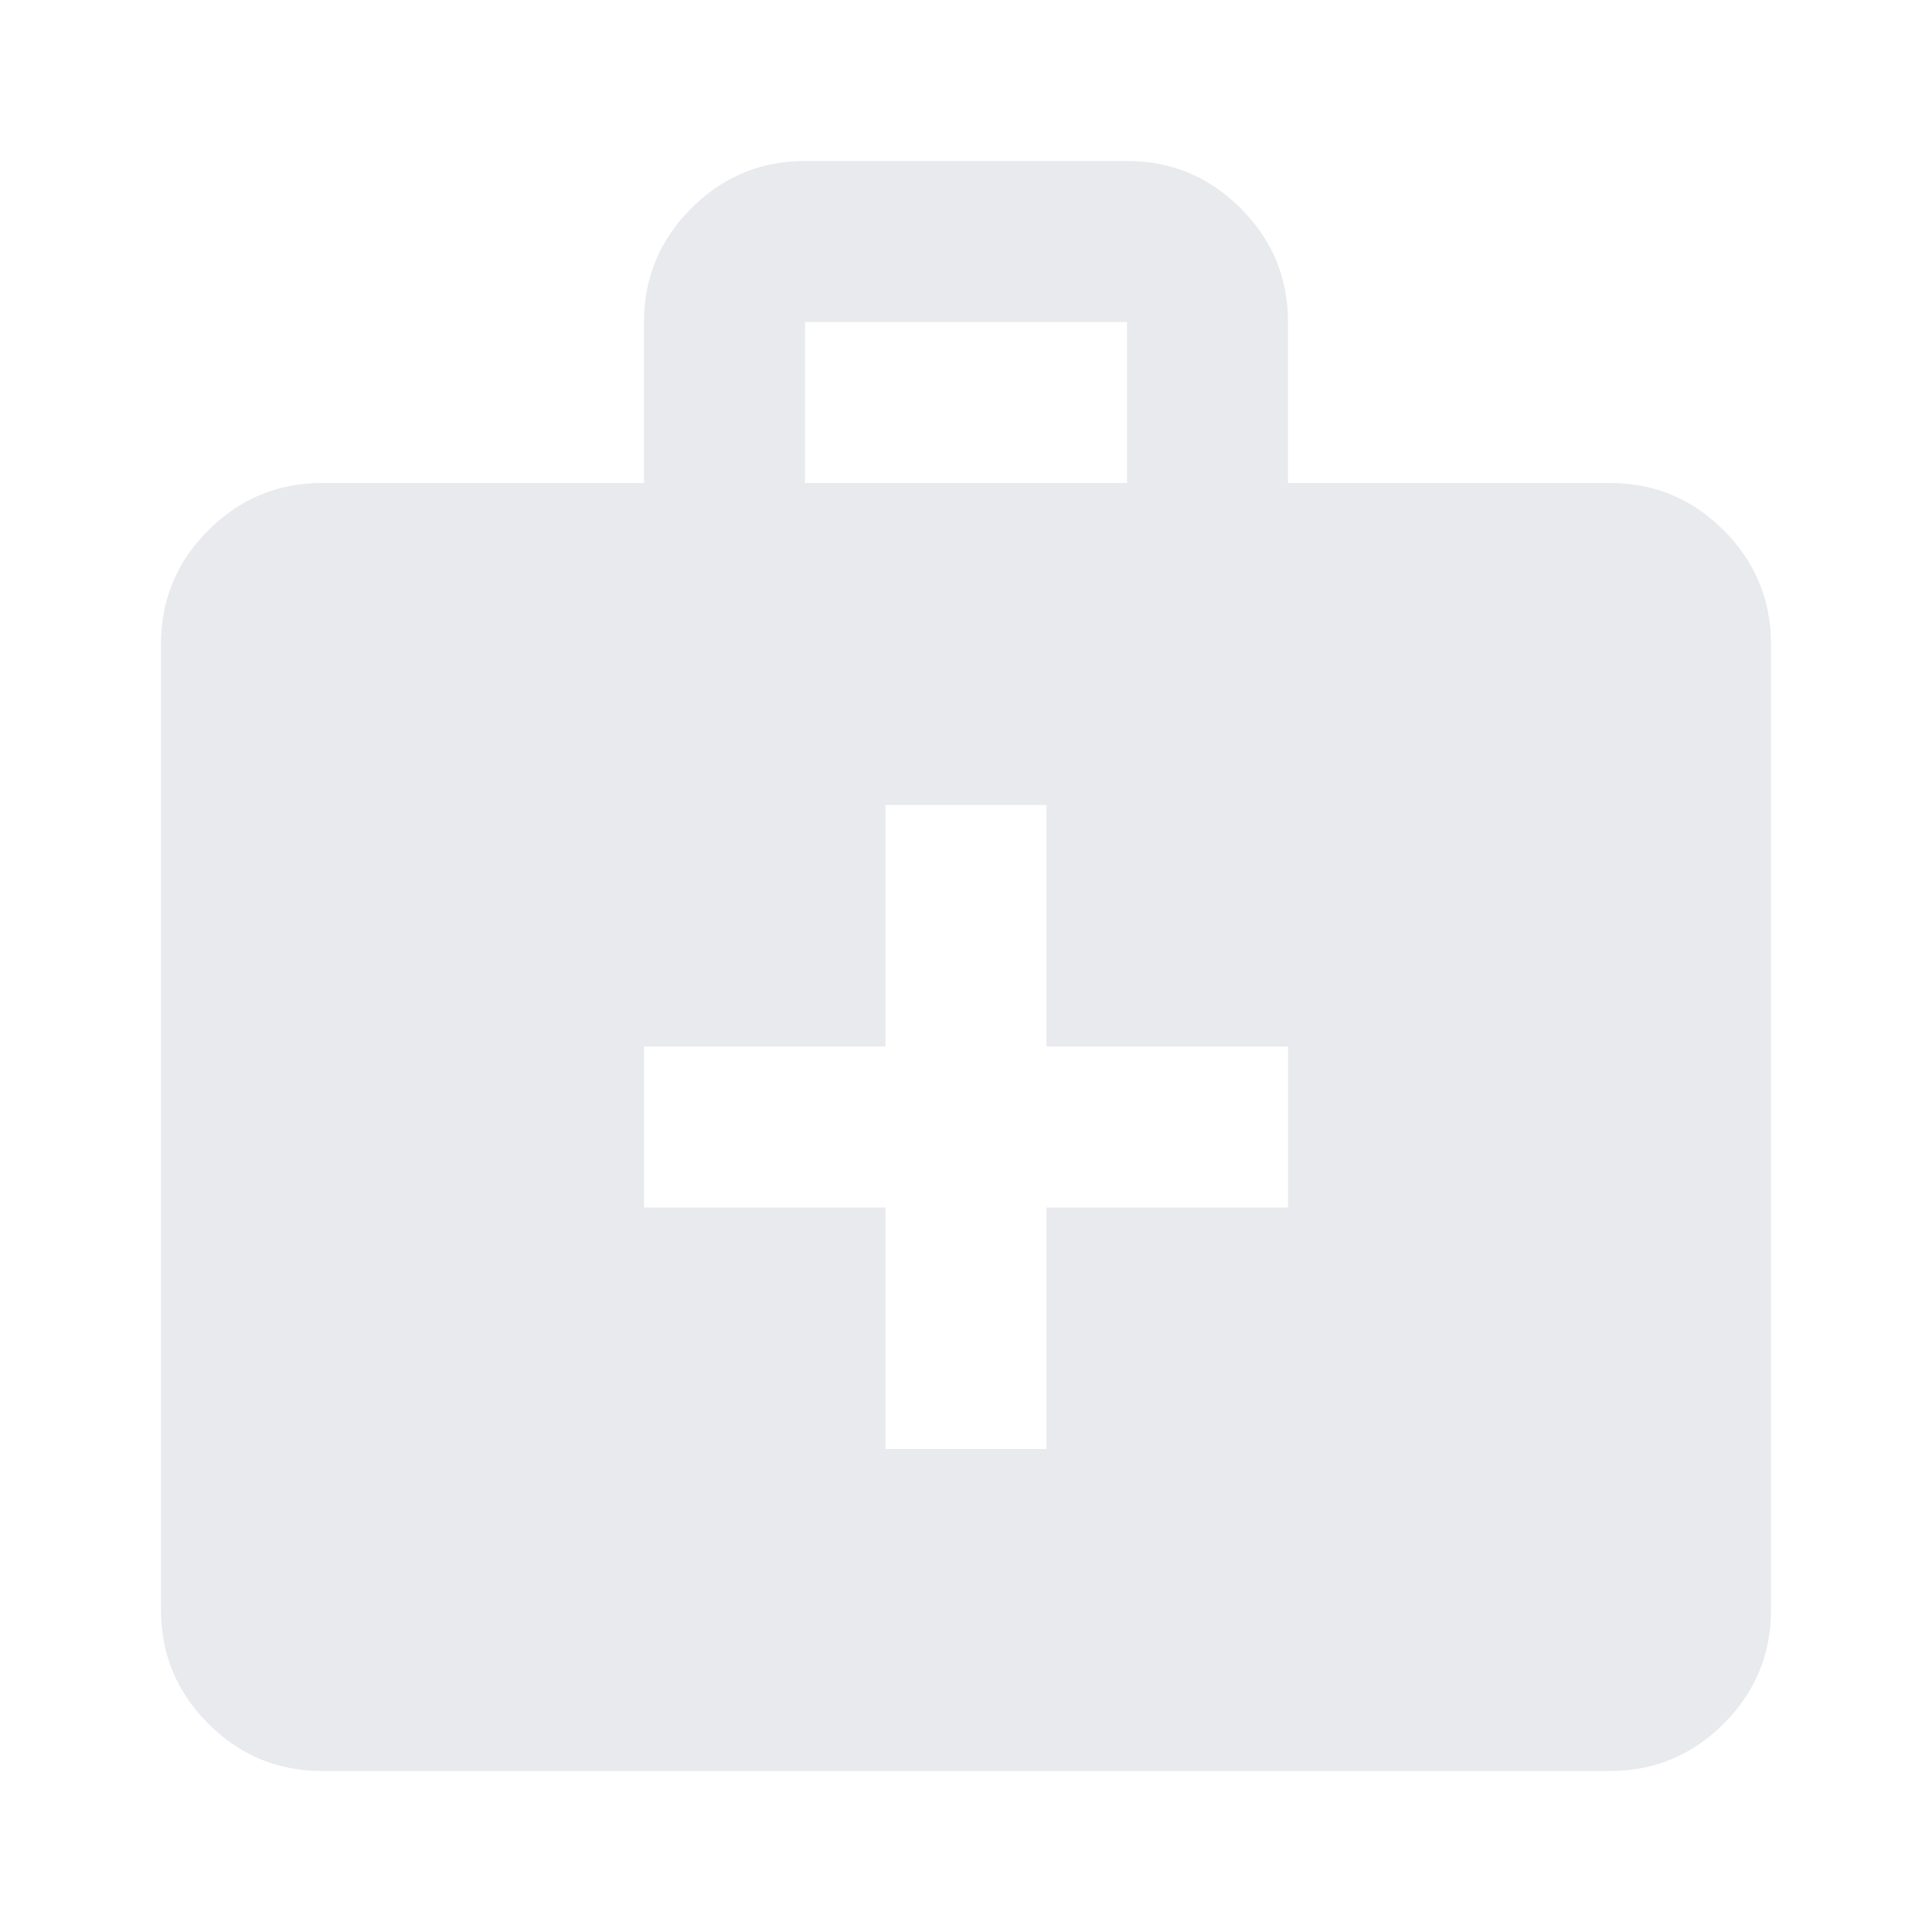
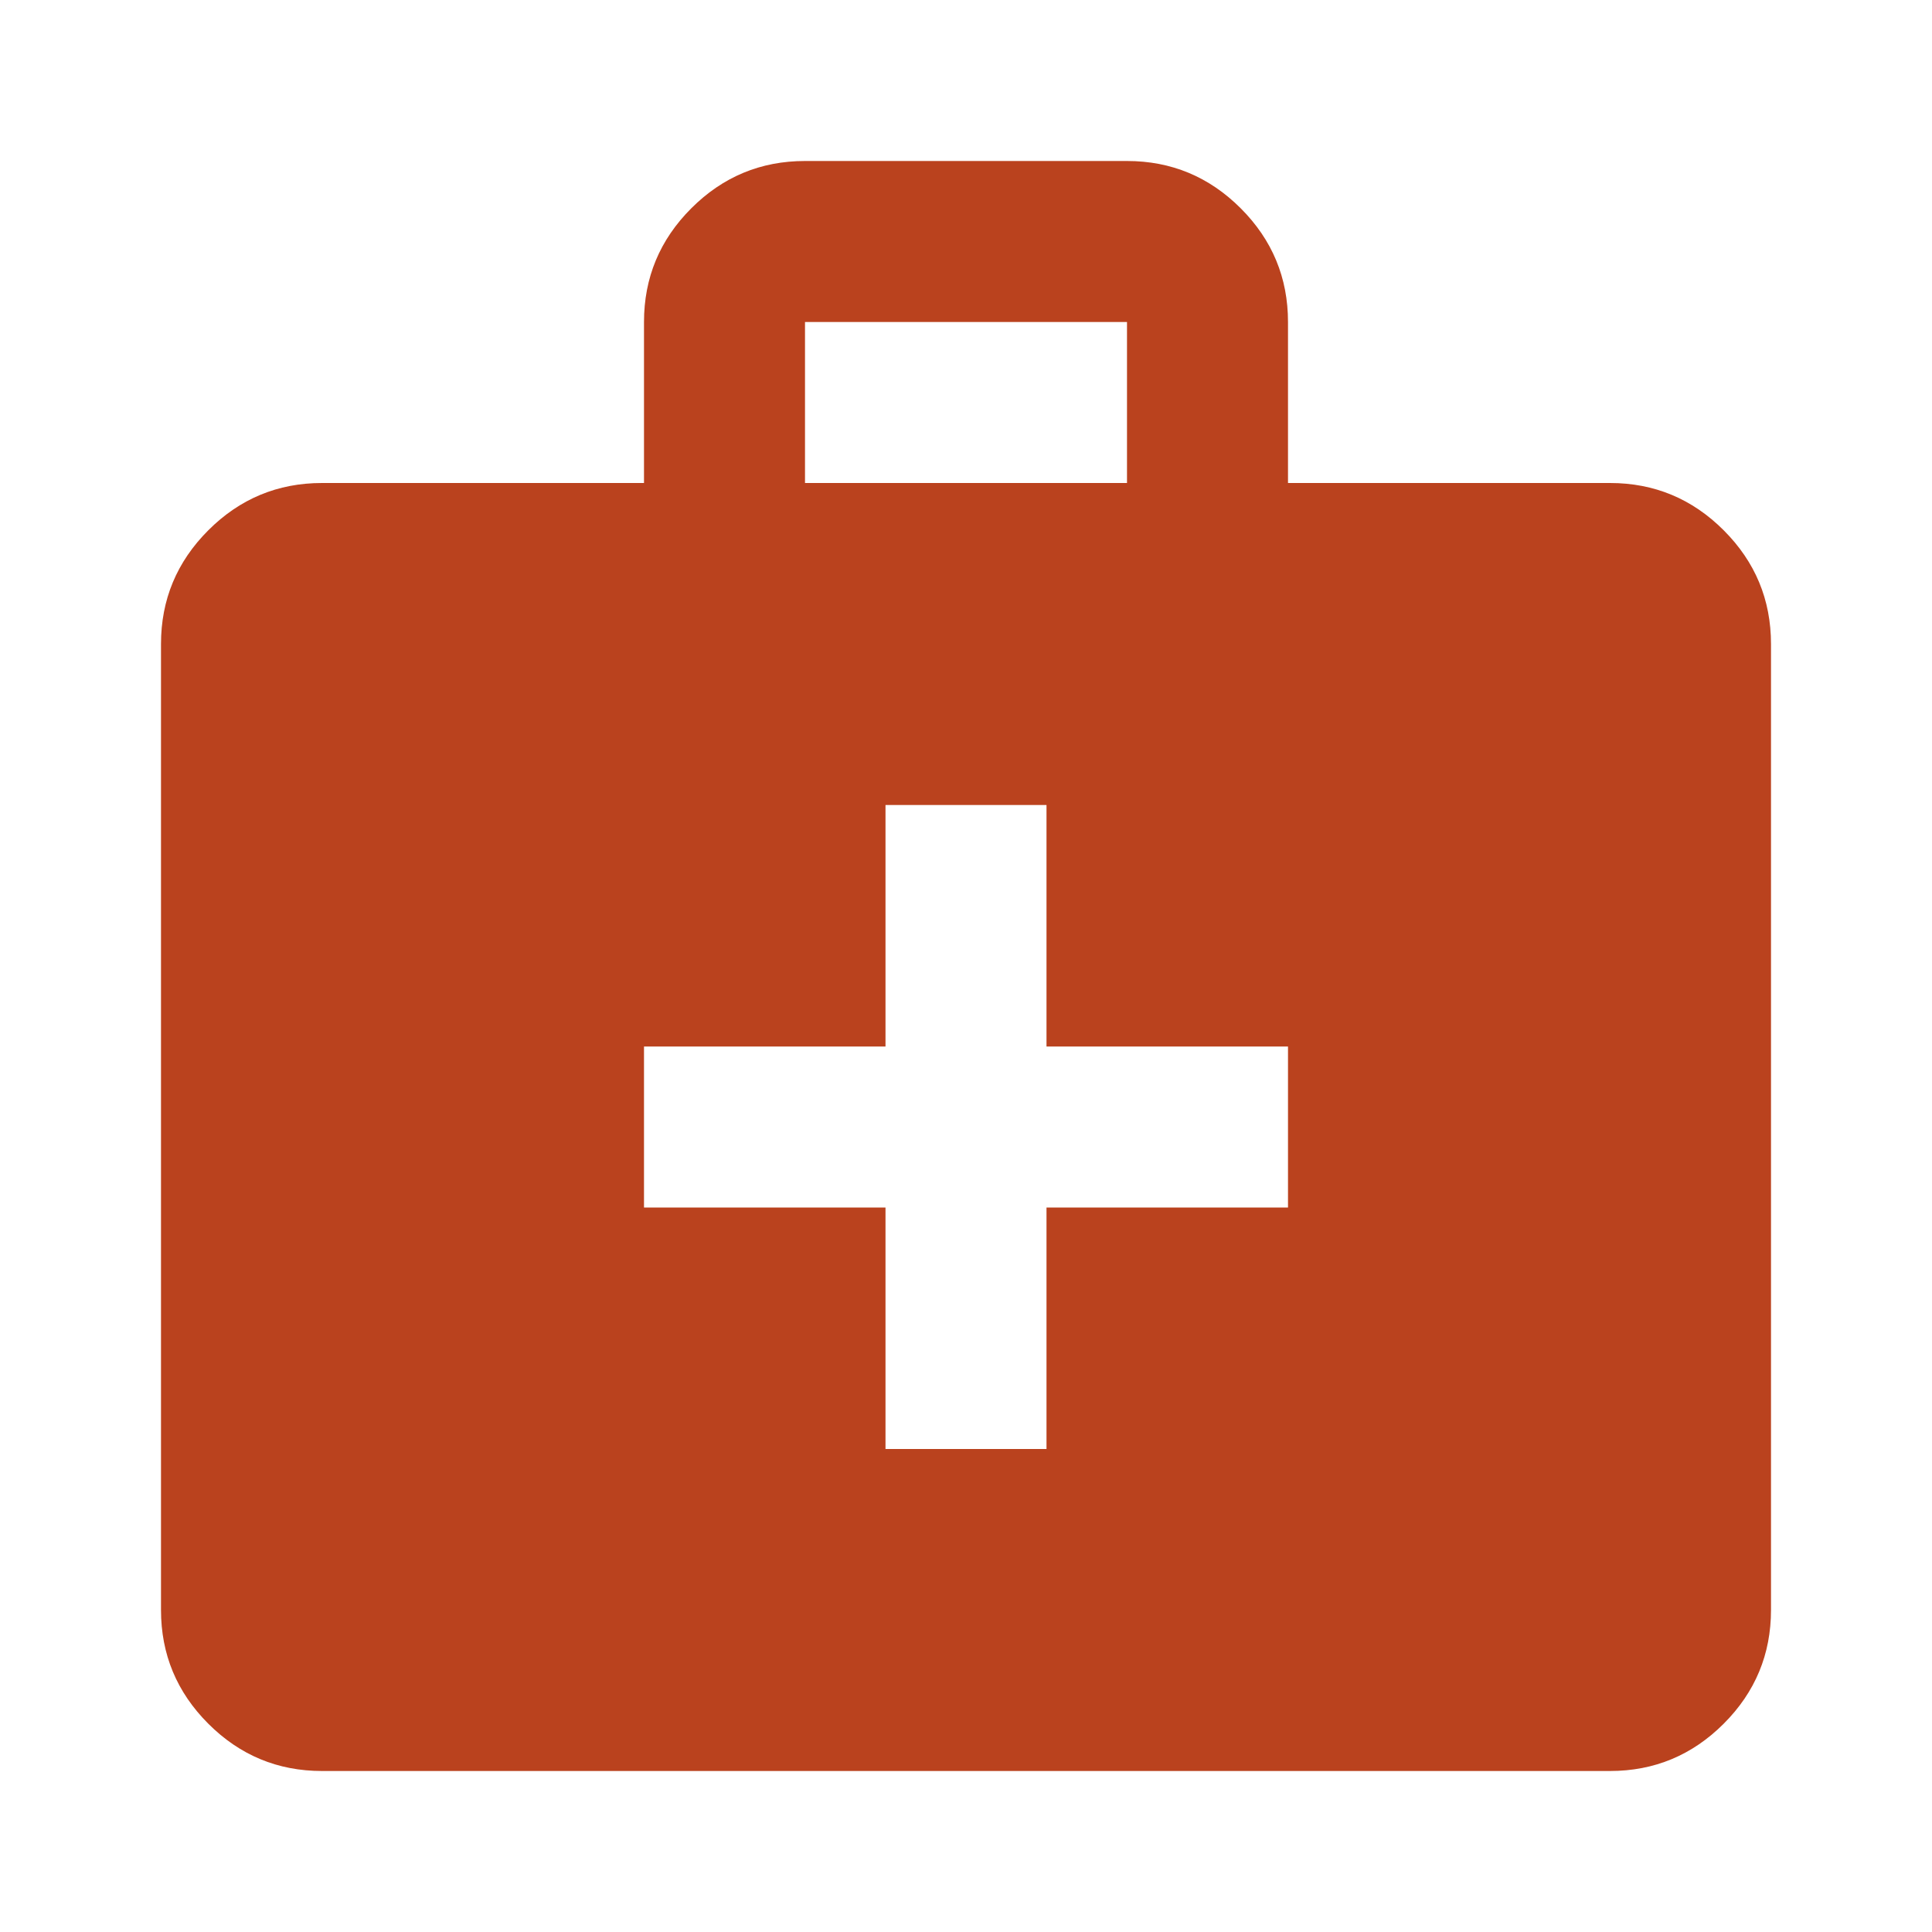
- <svg xmlns="http://www.w3.org/2000/svg" height="24px" viewBox="0 -960 960 960" width="24px" fill="#e8eaed">
+ <svg xmlns="http://www.w3.org/2000/svg" height="24px" viewBox="0 -960 960 960" width="24px" fill="#ba421e">
  <path d="M160-80q-33 0-56.5-23.5T80-160v-480q0-33 23.5-56.5T160-720h160v-80q0-33 23.5-56.5T400-880h160q33 0 56.5 23.5T640-800v80h160q33 0 56.5 23.5T880-640v480q0 33-23.5 56.5T800-80H160Zm240-640h160v-80H400v80Zm40 360v120h80v-120h120v-80H520v-120h-80v120H320v80h120Z" />
</svg>
